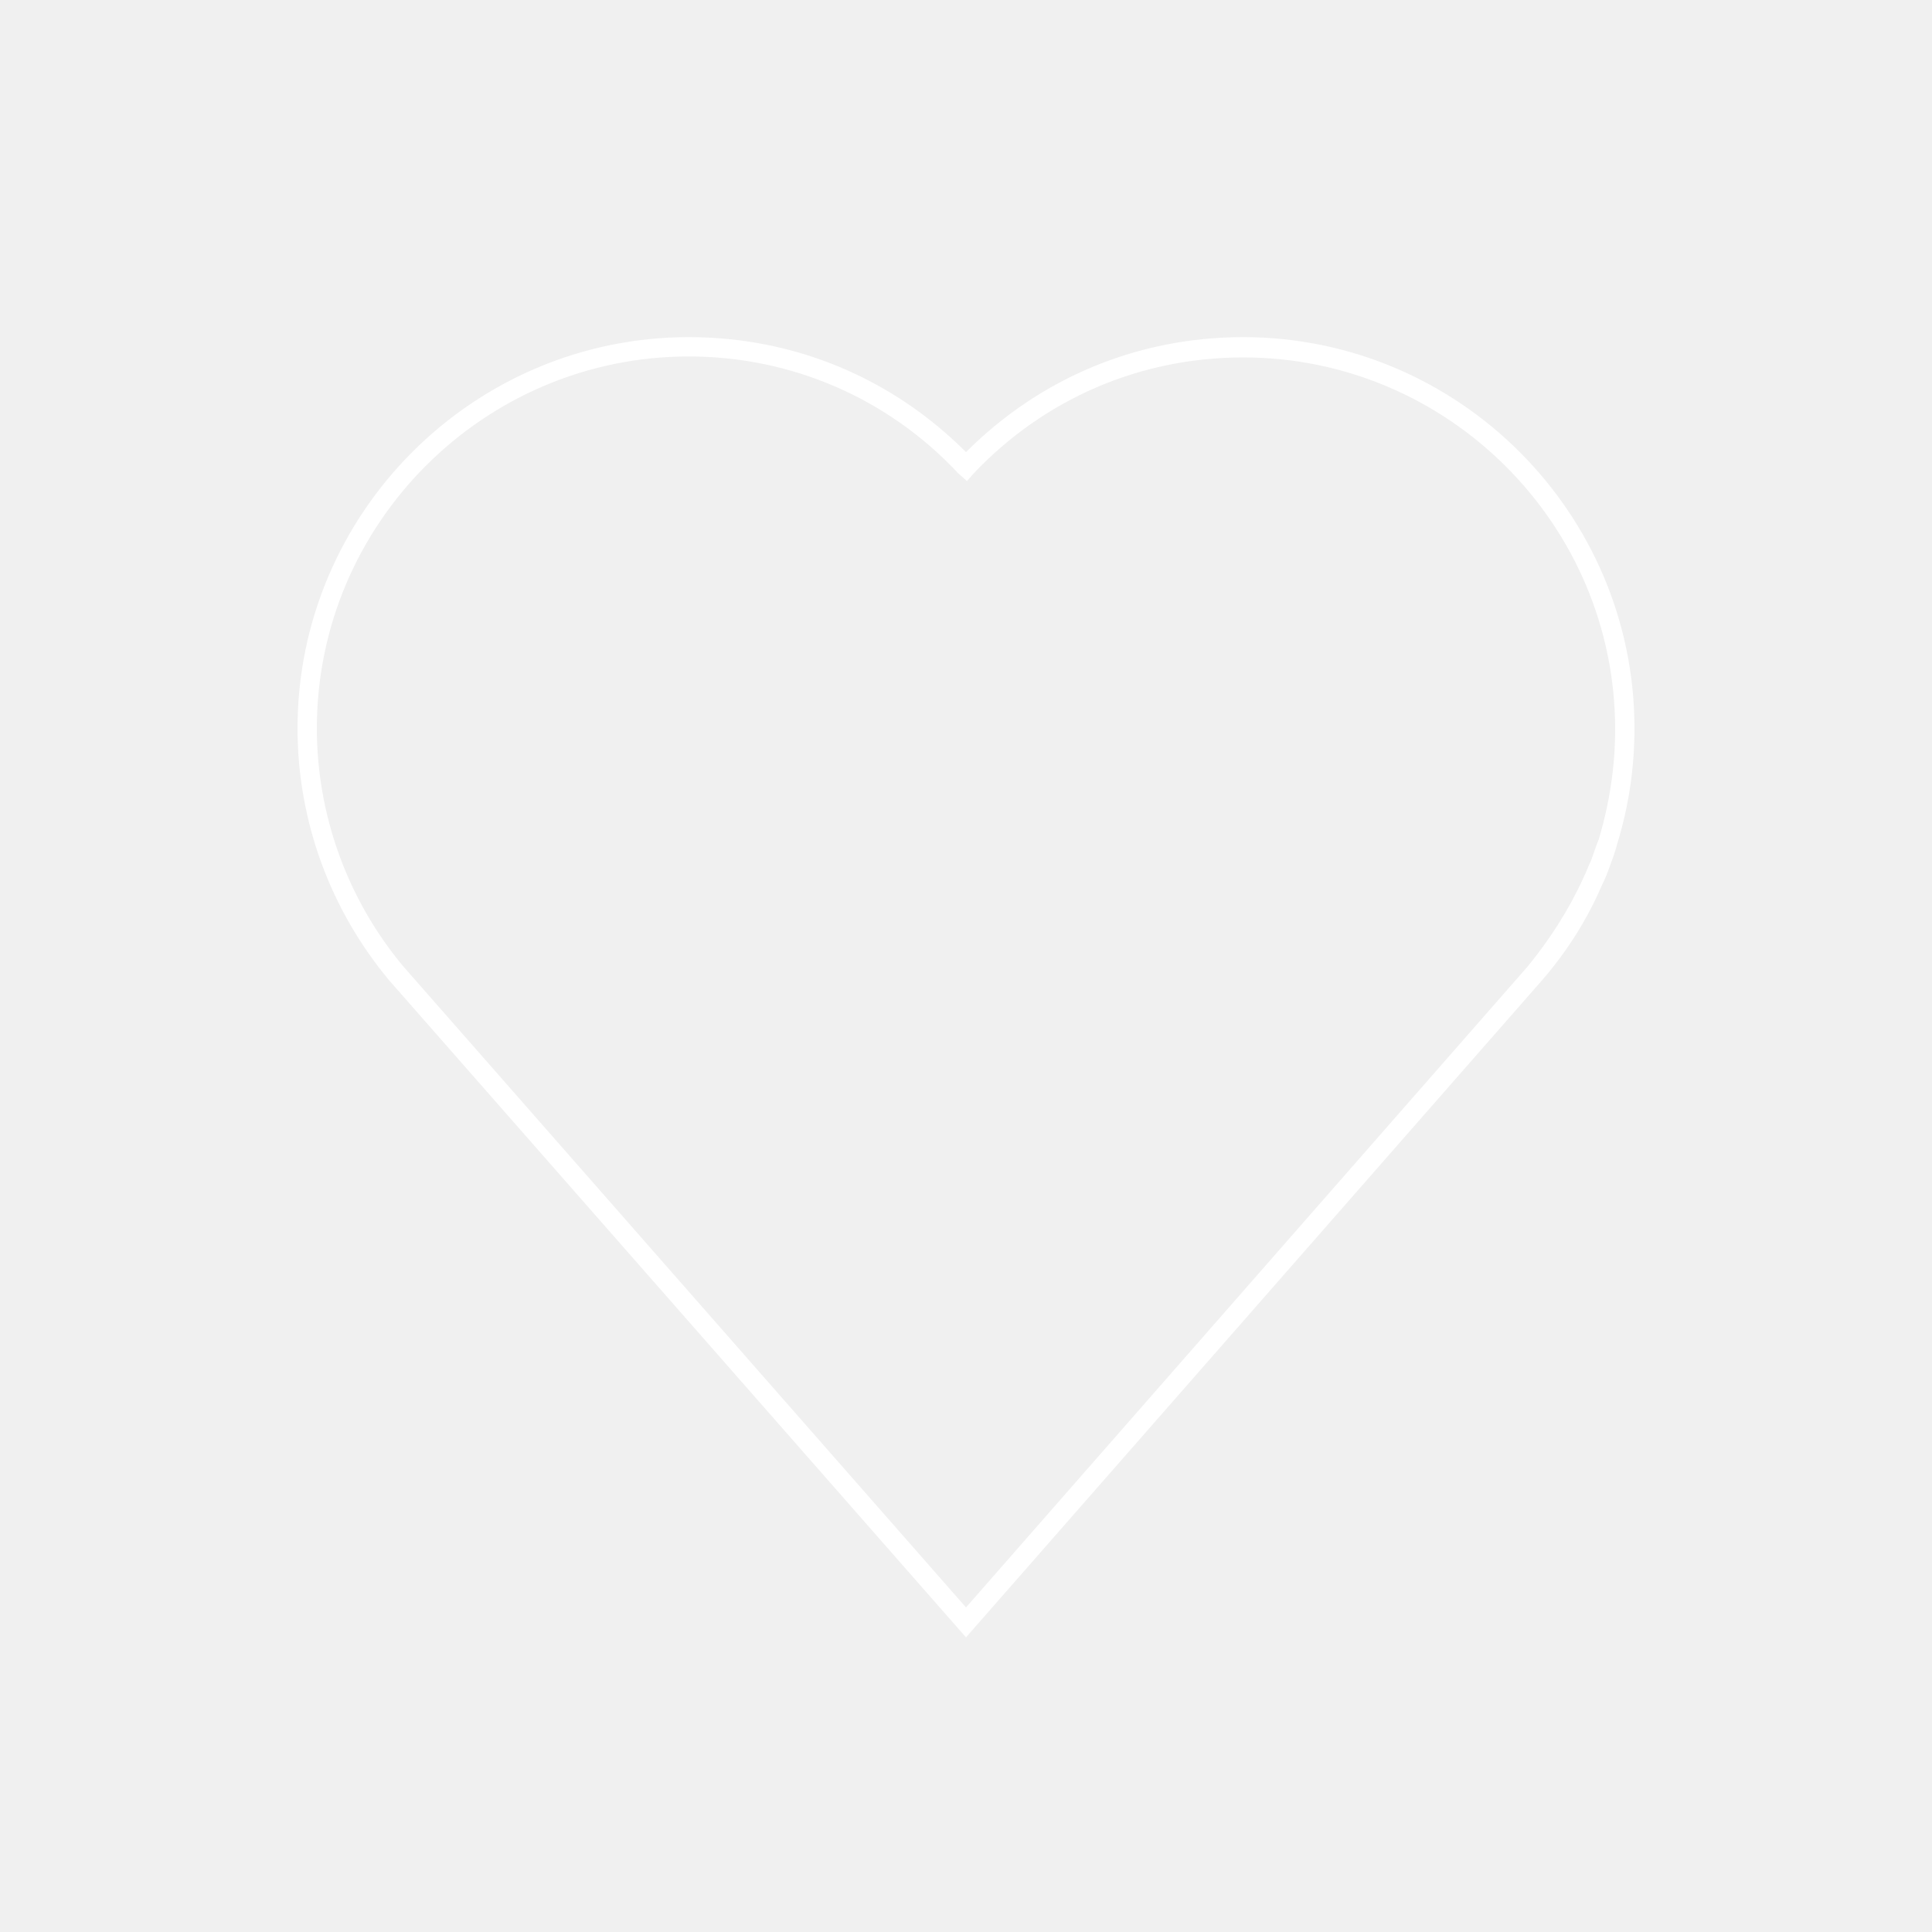
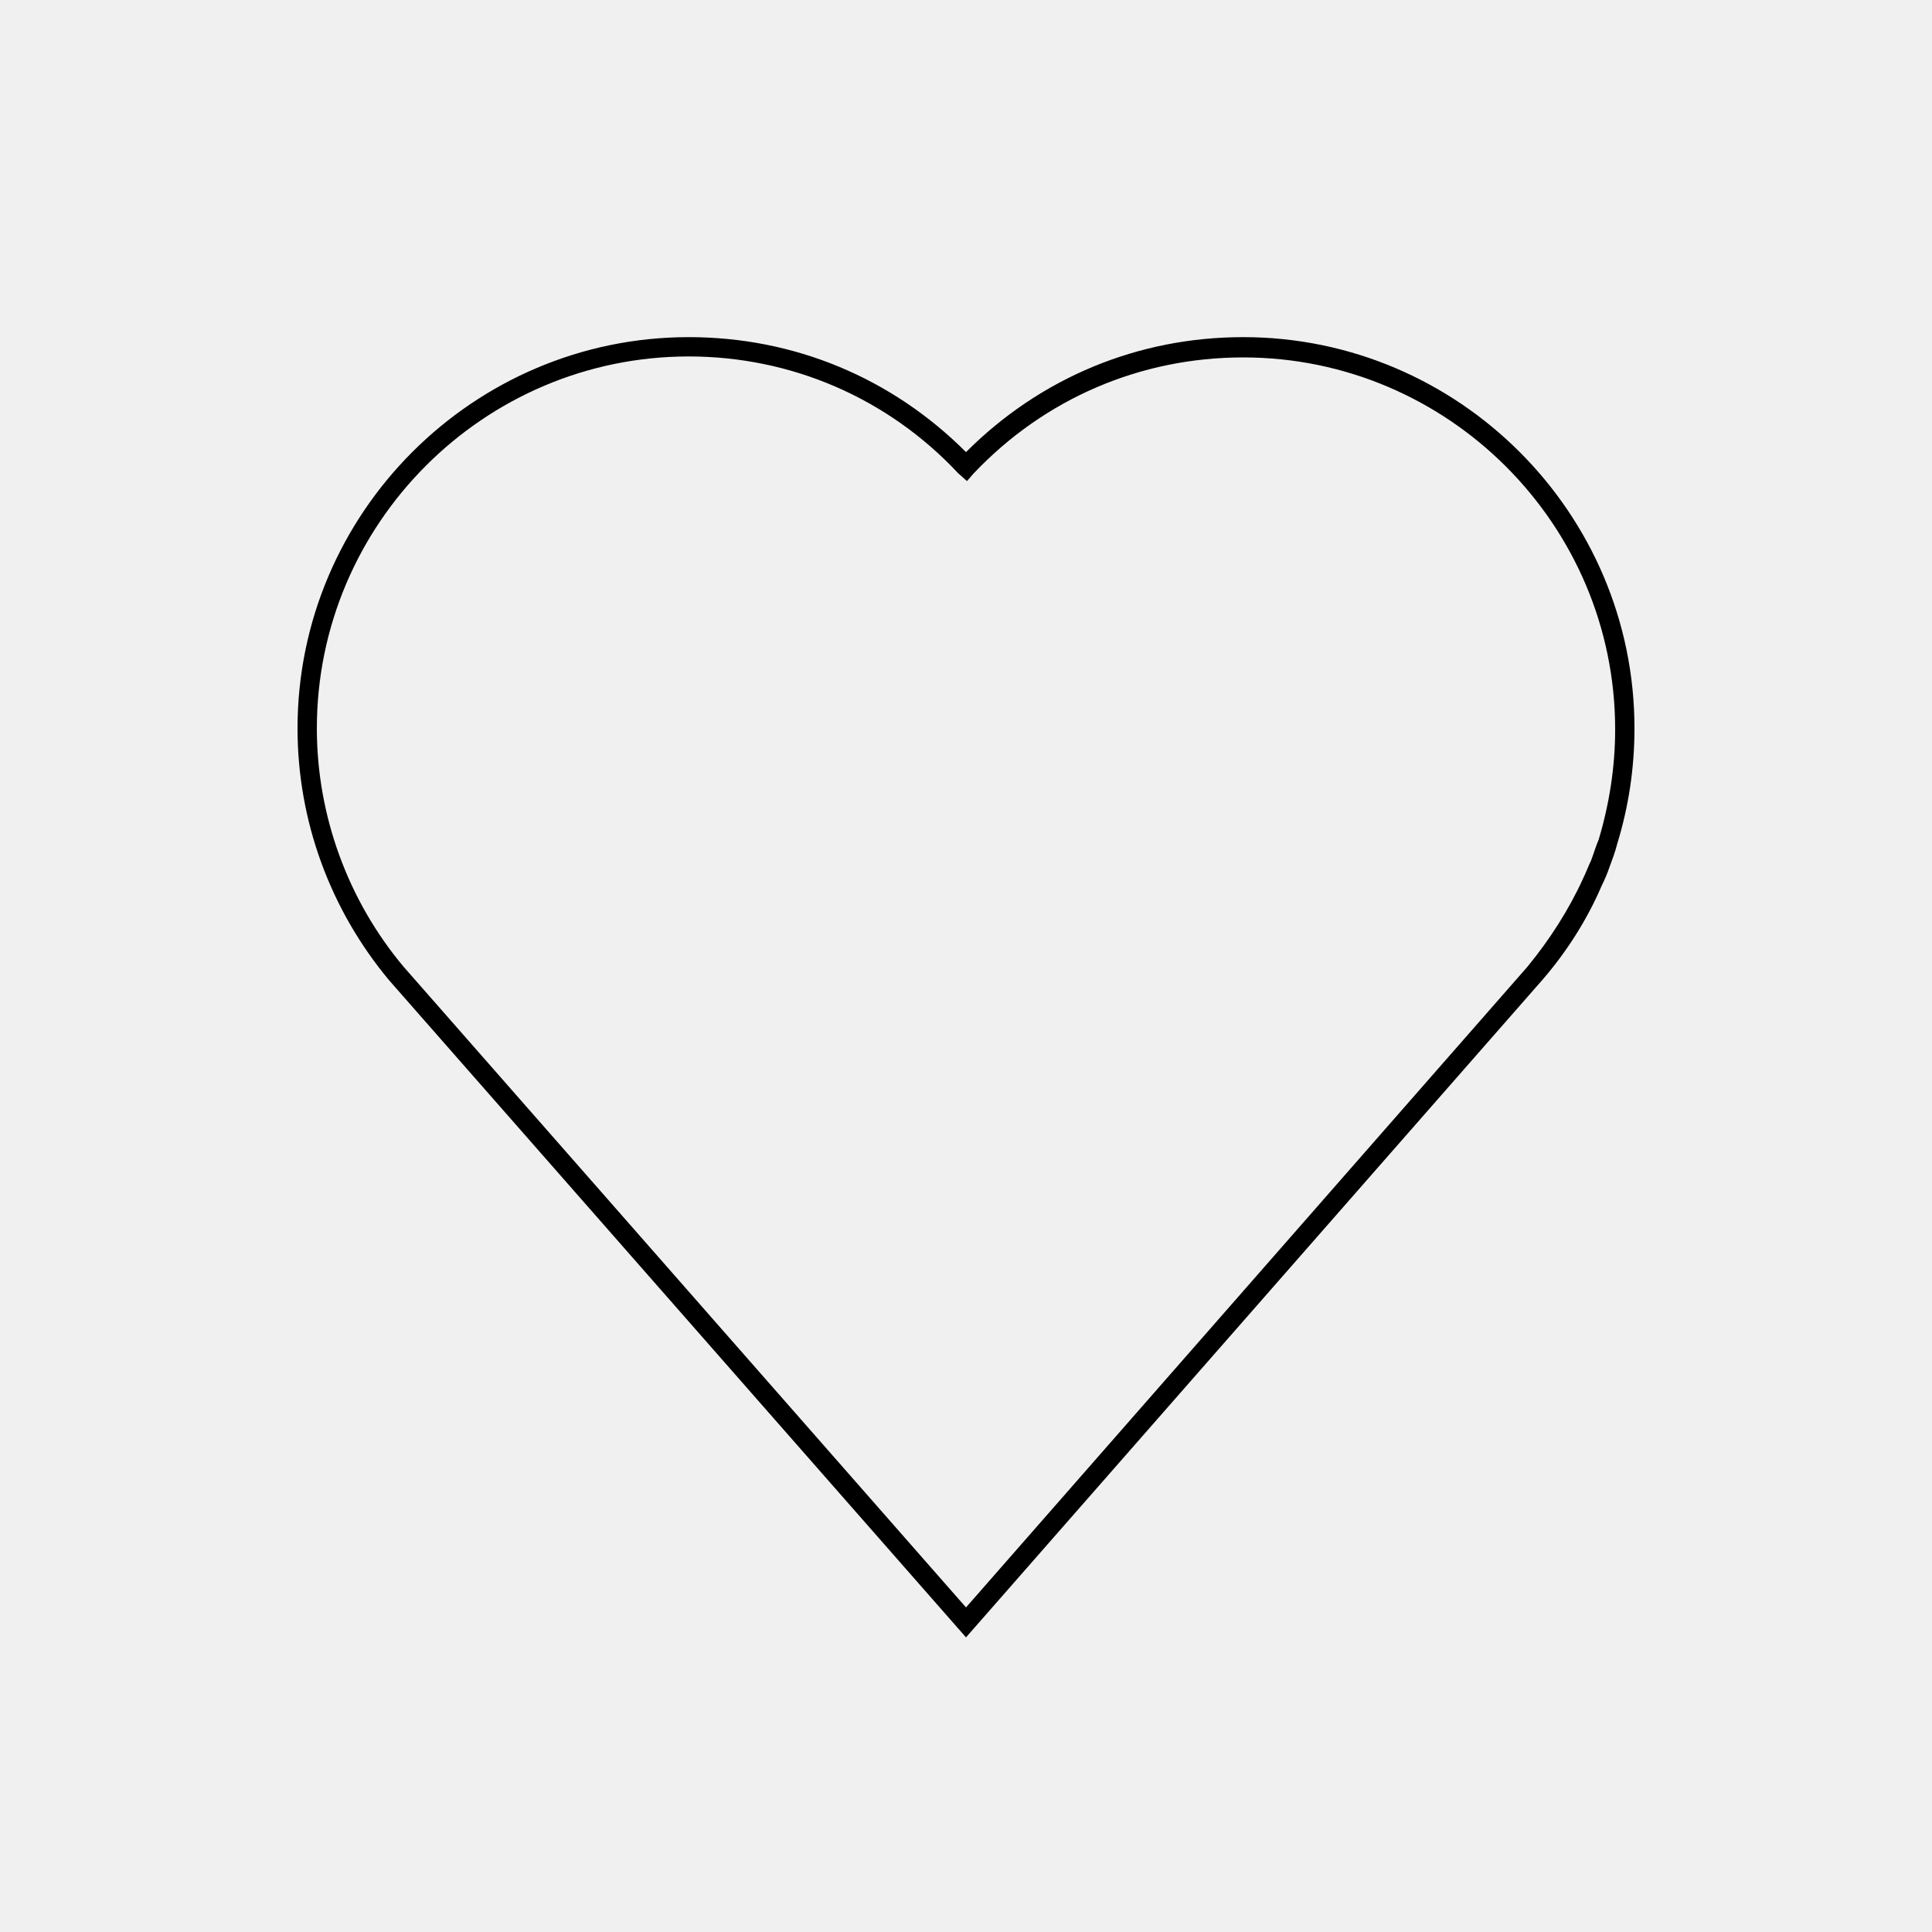
<svg xmlns="http://www.w3.org/2000/svg" version="1.1" x="0px" y="0px" viewBox="0 0 200 200" style="enable-background:new 0 0 200 200;" xml:space="preserve">
  <style type="text/css">
	.st0{fill:#FFFFFF;}
	.st1{fill:none;stroke:#FFFFFF;stroke-width:2;stroke-miterlimit:10;}
</style>
  <g id="Layer_1">
    <g>
-       <path class="st0" d="M100,169.5l-59.7-68c-6.1-7.3-9.5-16.5-9.5-26.1c0-22.3,18.2-40.5,40.5-40.5c10.9,0,21,4.2,28.7,11.9    c7.7-7.7,17.8-11.9,28.7-11.9c22.3,0,40.5,18.2,40.5,40.5c0,4.1-0.6,8.1-1.8,12c-0.2,0.8-0.5,1.6-0.8,2.4    c-0.2,0.6-0.5,1.3-0.8,1.9c-1.5,3.5-3.6,6.8-6.1,9.7L100,169.5z M71.3,36.9c-21.2,0-38.5,17.3-38.5,38.5c0,9,3.2,17.8,9,24.7    l58.2,66.3l58.1-66.3c2.3-2.8,4.3-5.9,5.8-9.2c0.3-0.6,0.5-1.2,0.8-1.8c0.3-0.8,0.5-1.5,0.8-2.2c1.1-3.7,1.7-7.5,1.7-11.4    c0-21.2-17.3-38.5-38.5-38.5c-10.7,0-20.6,4.3-27.9,12l-0.7,0.8L99.2,49C91.9,41.2,81.9,36.9,71.3,36.9z" />
+       <path d="M100,169.5l-59.7-68c-6.1-7.3-9.5-16.5-9.5-26.1c0-22.3,18.2-40.5,40.5-40.5c10.9,0,21,4.2,28.7,11.9    c7.7-7.7,17.8-11.9,28.7-11.9c22.3,0,40.5,18.2,40.5,40.5c0,4.1-0.6,8.1-1.8,12c-0.2,0.8-0.5,1.6-0.8,2.4    c-0.2,0.6-0.5,1.3-0.8,1.9c-1.5,3.5-3.6,6.8-6.1,9.7L100,169.5z M71.3,36.9c-21.2,0-38.5,17.3-38.5,38.5c0,9,3.2,17.8,9,24.7    l58.2,66.3l58.1-66.3c2.3-2.8,4.3-5.9,5.8-9.2c0.3-0.6,0.5-1.2,0.8-1.8c0.3-0.8,0.5-1.5,0.8-2.2c1.1-3.7,1.7-7.5,1.7-11.4    c0-21.2-17.3-38.5-38.5-38.5c-10.7,0-20.6,4.3-27.9,12l-0.7,0.8L99.2,49C91.9,41.2,81.9,36.9,71.3,36.9z" />
    </g>
    <g>
      <path class="st1" d="M136.2,126.7" />
    </g>
  </g>
  <g id="Layer_2">
</g>
</svg>
